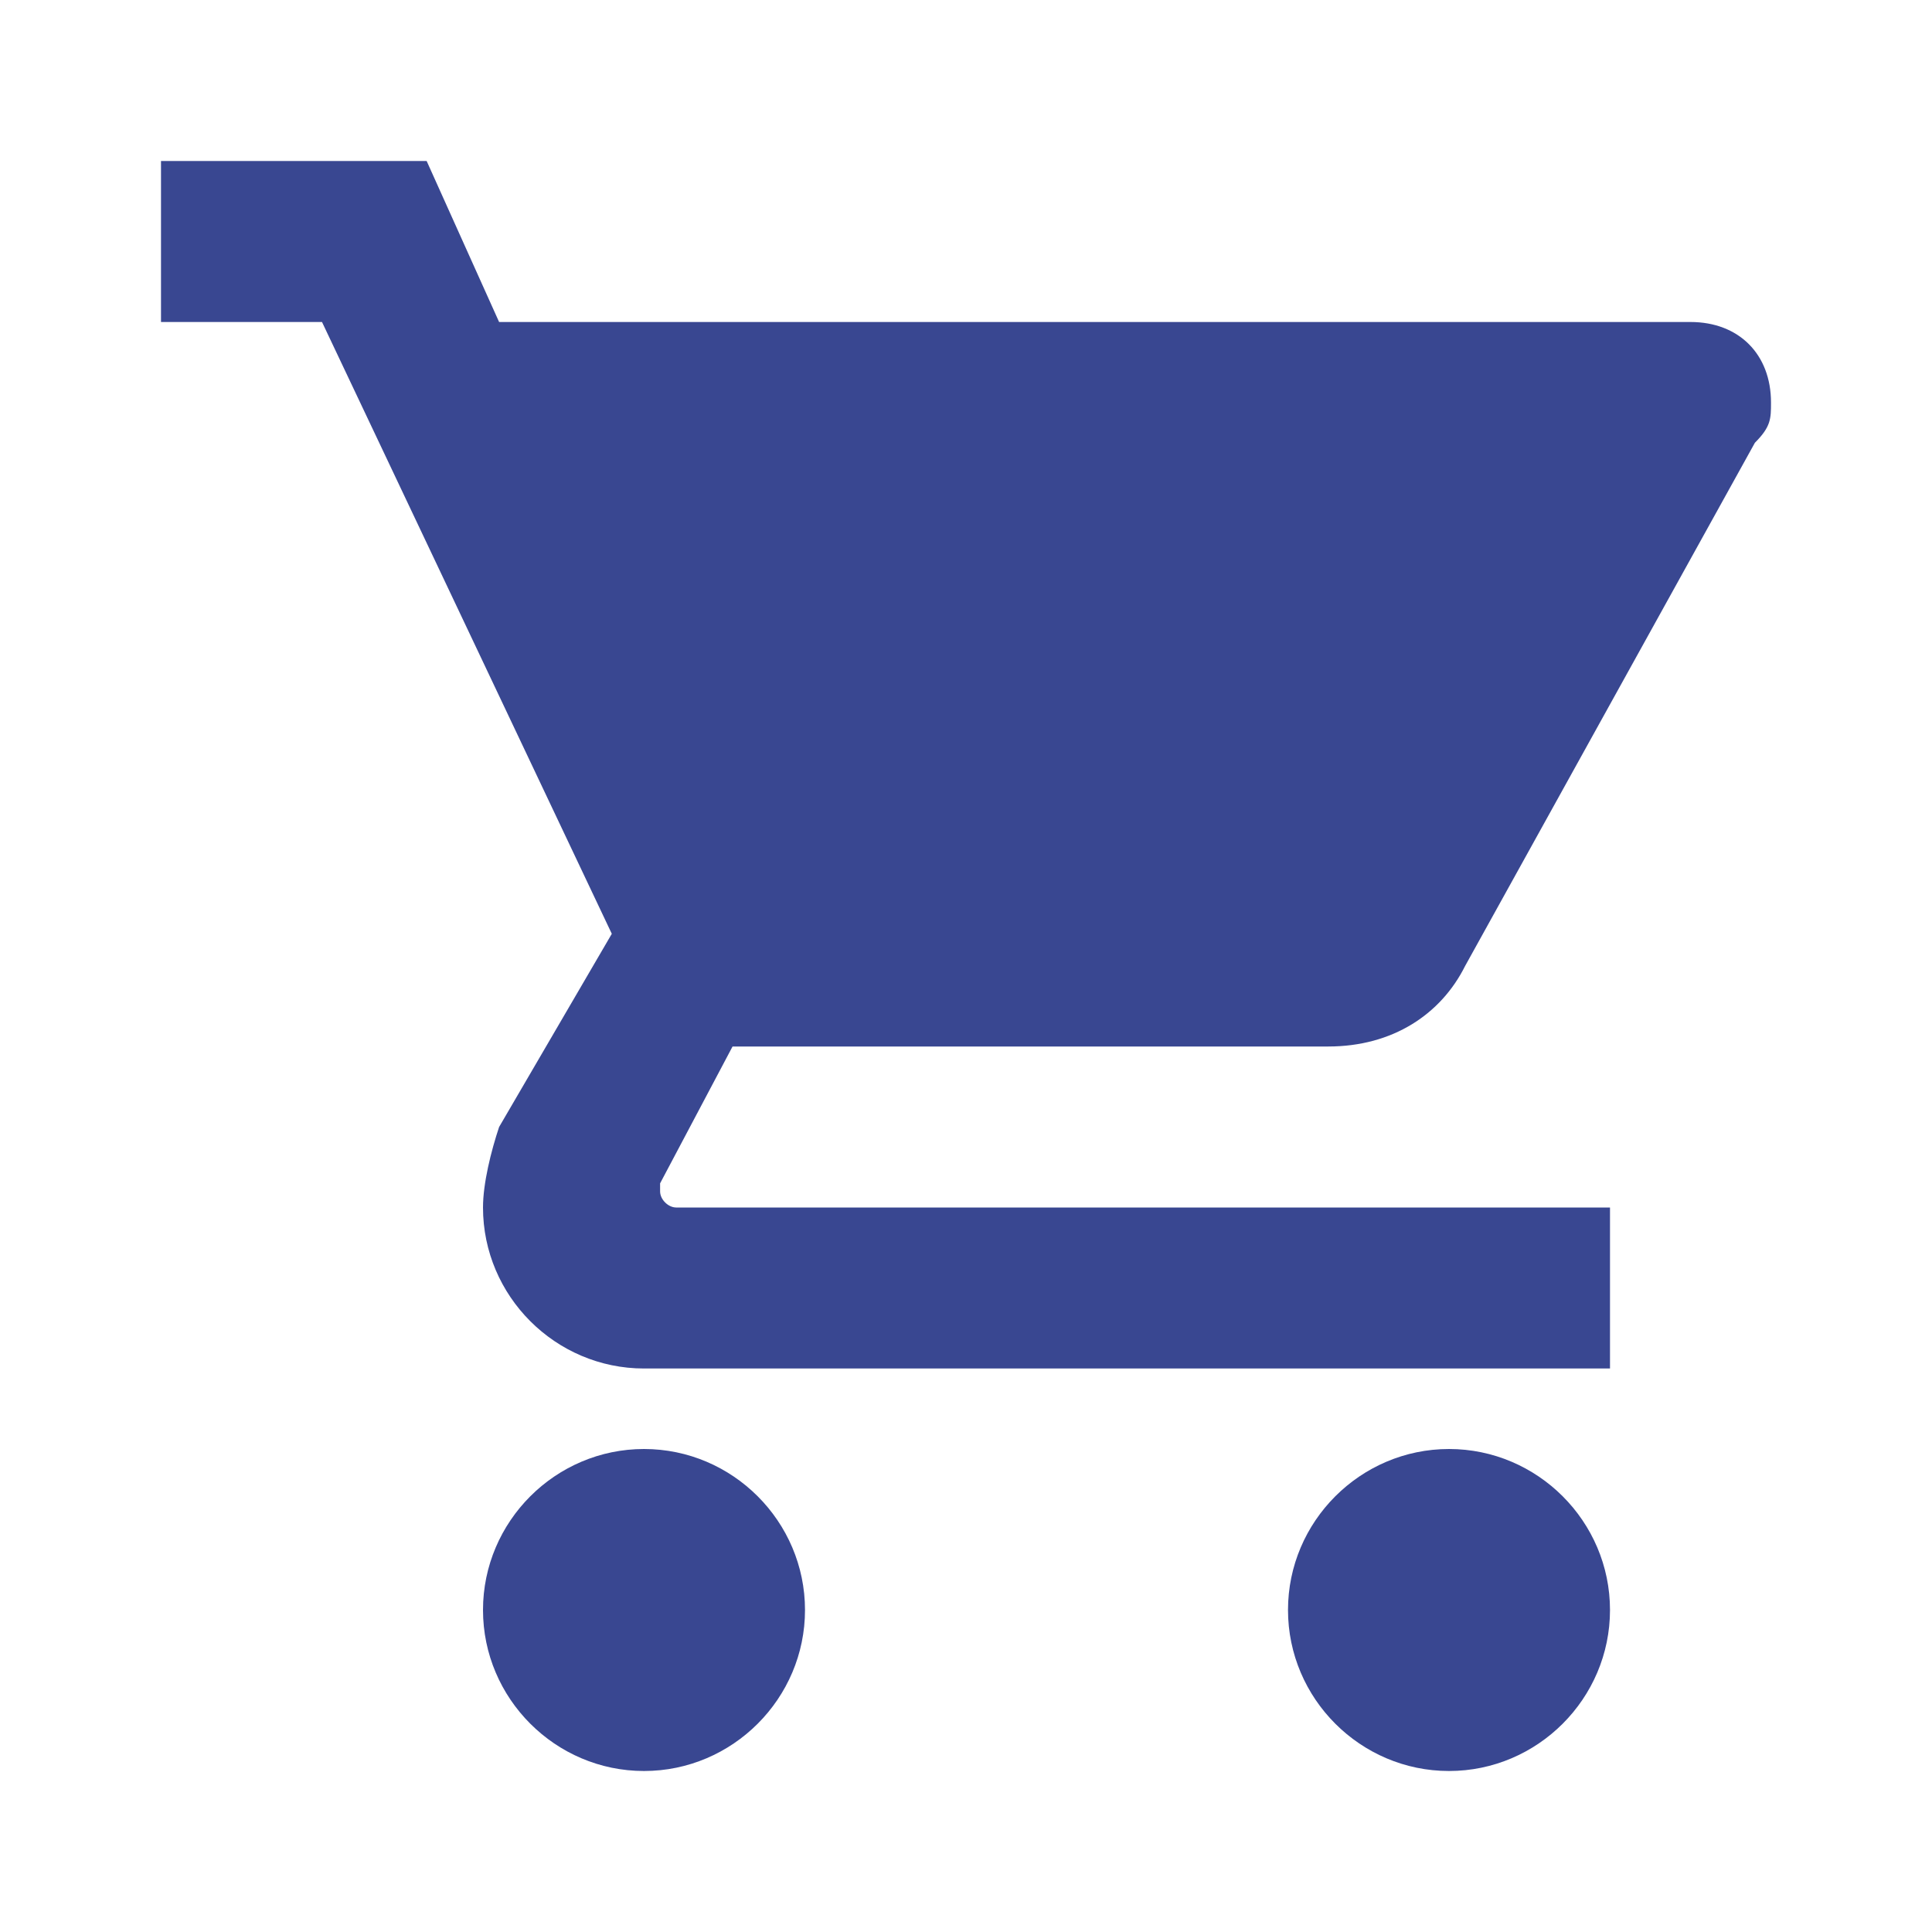
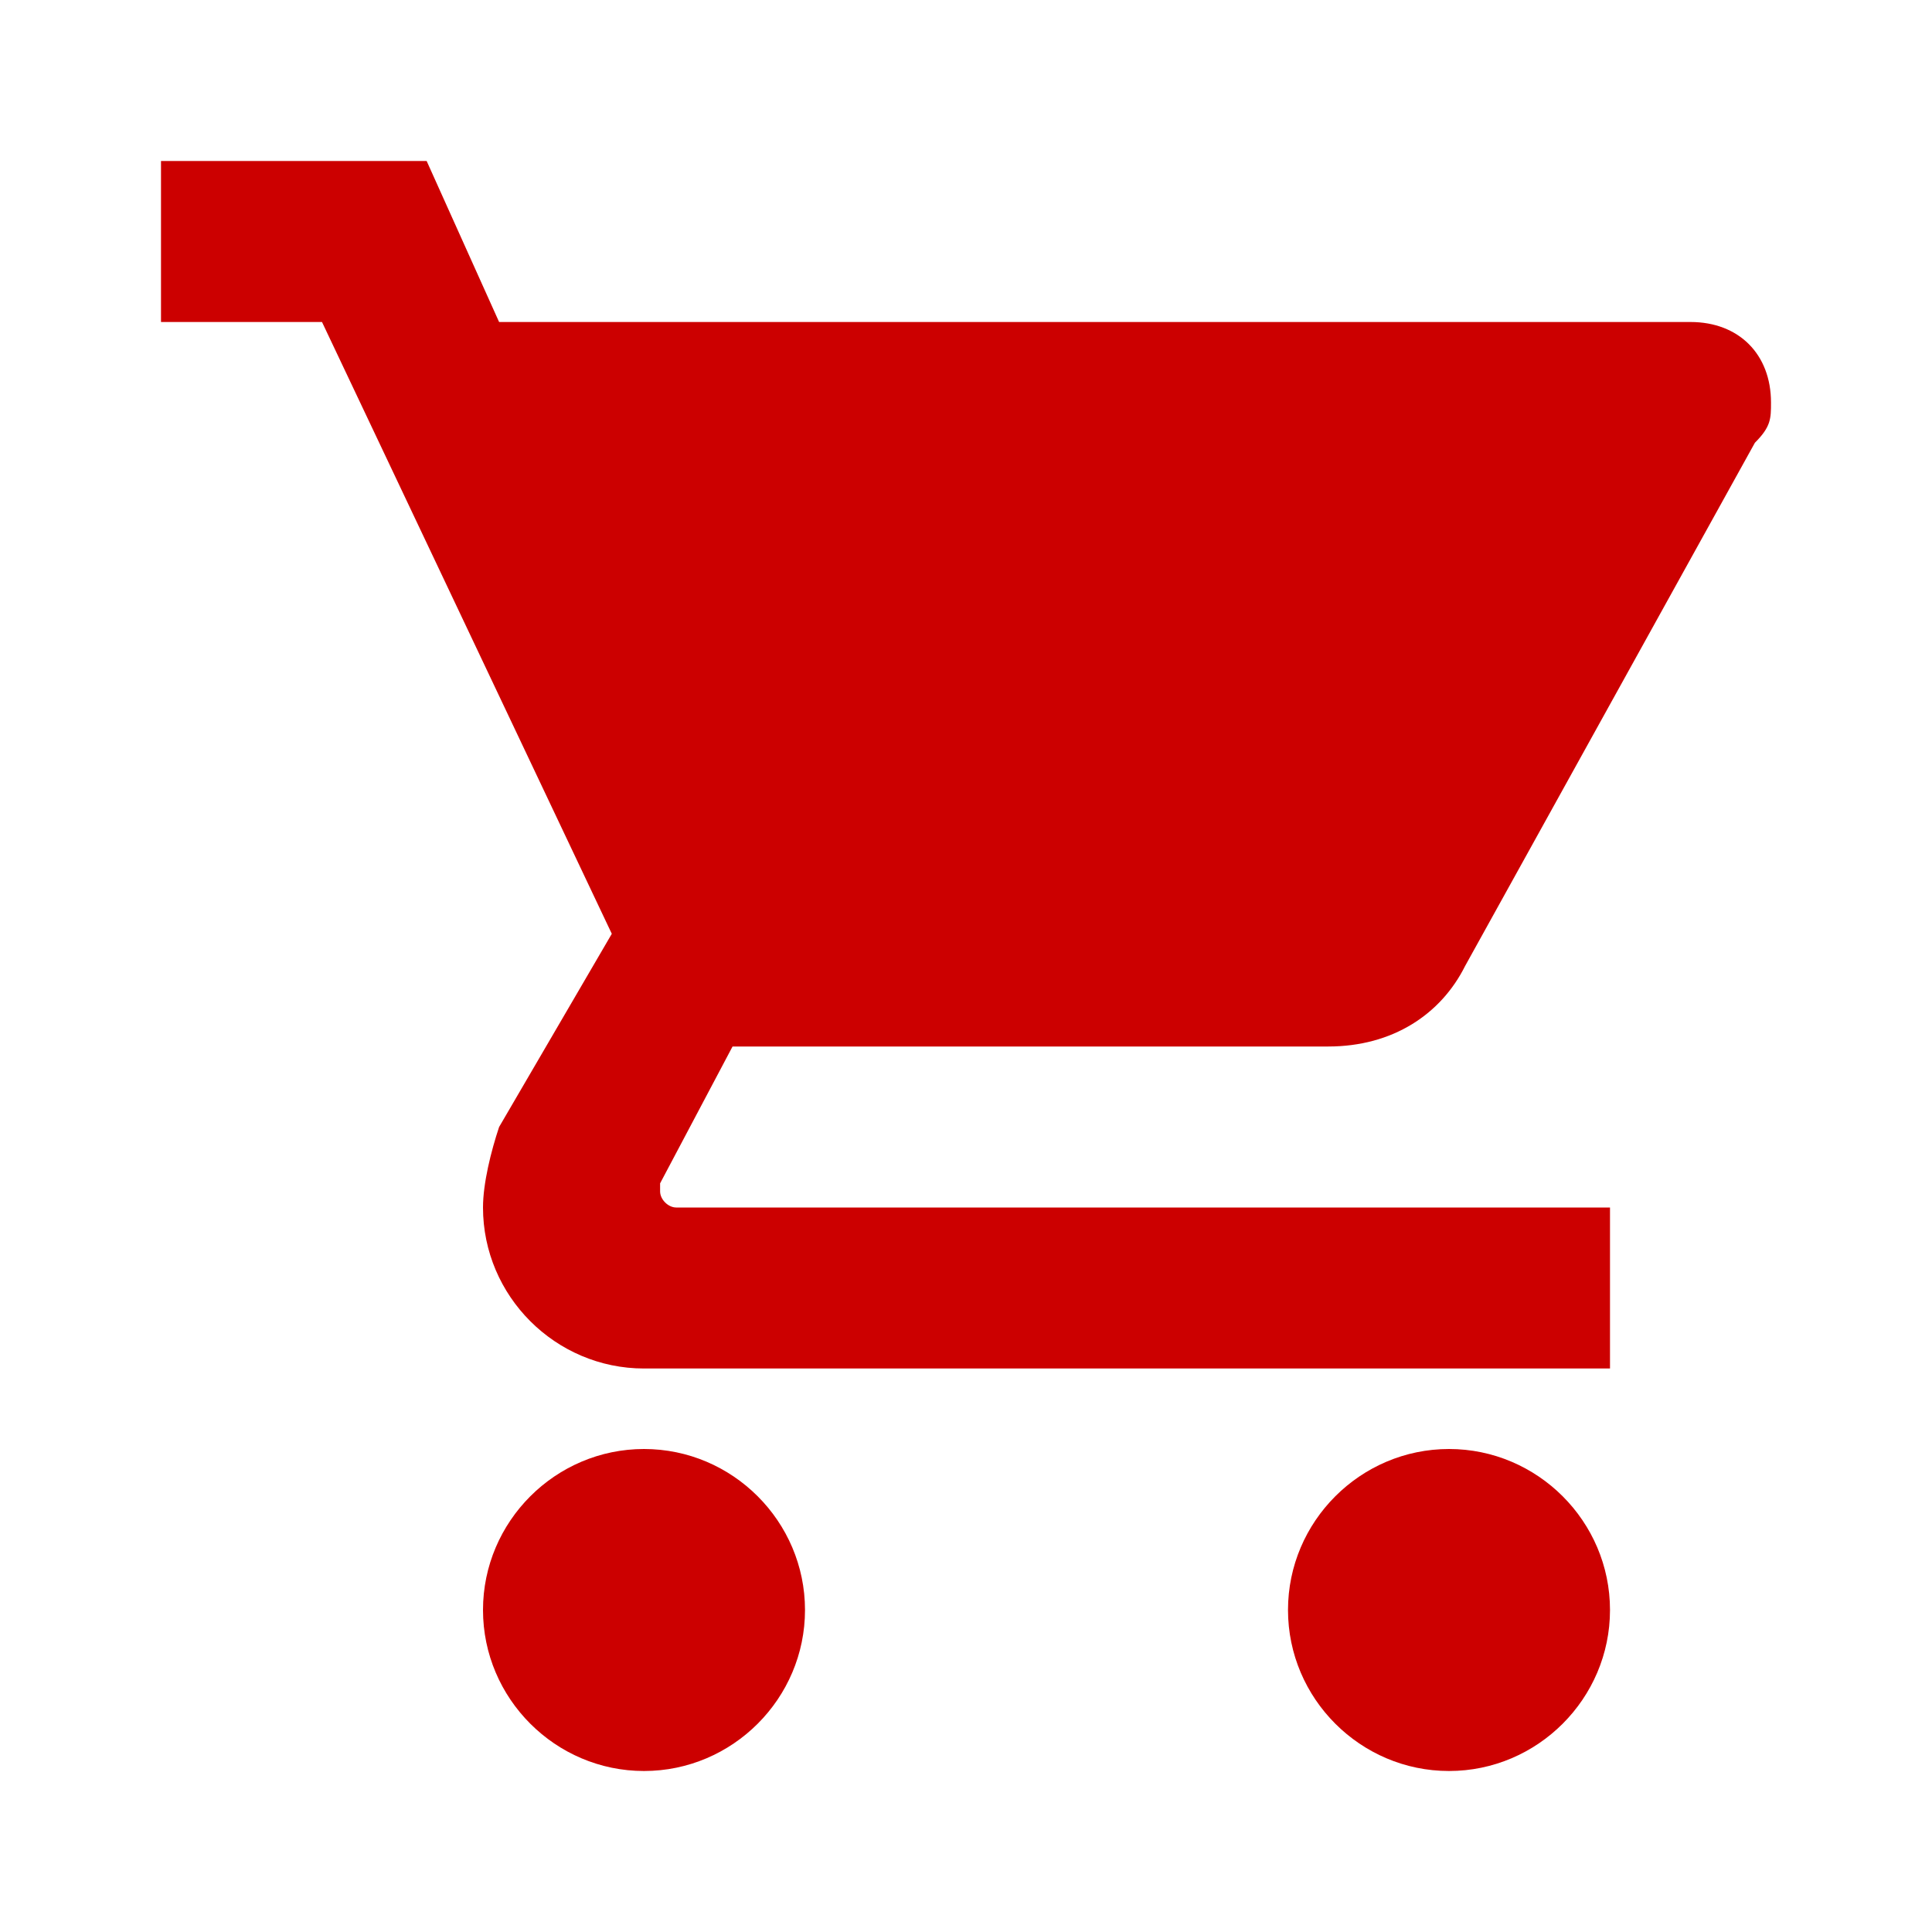
<svg xmlns="http://www.w3.org/2000/svg" width="24" height="24" viewBox="0 0 24 24">
  <g fill="none" fill-rule="evenodd">
    <path d="M0 0h24v24H0z" />
-     <path fill="#394791" fill-rule="nonzero" d="M8 18c-1.1 0-2 .9-2 2s.9 2 2 2 2-.9 2-2-.9-2-2-2zM2 2v2h2l3.6 7.6L6.2 14c-.1.3-.2.7-.2 1 0 1.1.9 2 2 2h12v-2H8.4c-.1 0-.2-.1-.2-.2v-.1l.9-1.7h7.4c.8 0 1.4-.4 1.7-1l3.6-6.5c.2-.2.2-.3.2-.5 0-.6-.4-1-1-1H6.2l-.9-2H2zm16 16c-1.1 0-2 .9-2 2s.9 2 2 2 2-.9 2-2-.9-2-2-2z" />
+     <path fill="rgb(204, 0, 0)" fill-rule="nonzero" d="M8 18c-1.1 0-2 .9-2 2s.9 2 2 2 2-.9 2-2-.9-2-2-2zM2 2v2h2l3.6 7.6L6.2 14c-.1.3-.2.7-.2 1 0 1.1.9 2 2 2h12v-2H8.4c-.1 0-.2-.1-.2-.2v-.1l.9-1.7h7.4c.8 0 1.4-.4 1.7-1l3.6-6.5c.2-.2.2-.3.2-.5 0-.6-.4-1-1-1H6.2l-.9-2H2zm16 16c-1.1 0-2 .9-2 2s.9 2 2 2 2-.9 2-2-.9-2-2-2z" />
  </g>
</svg>
